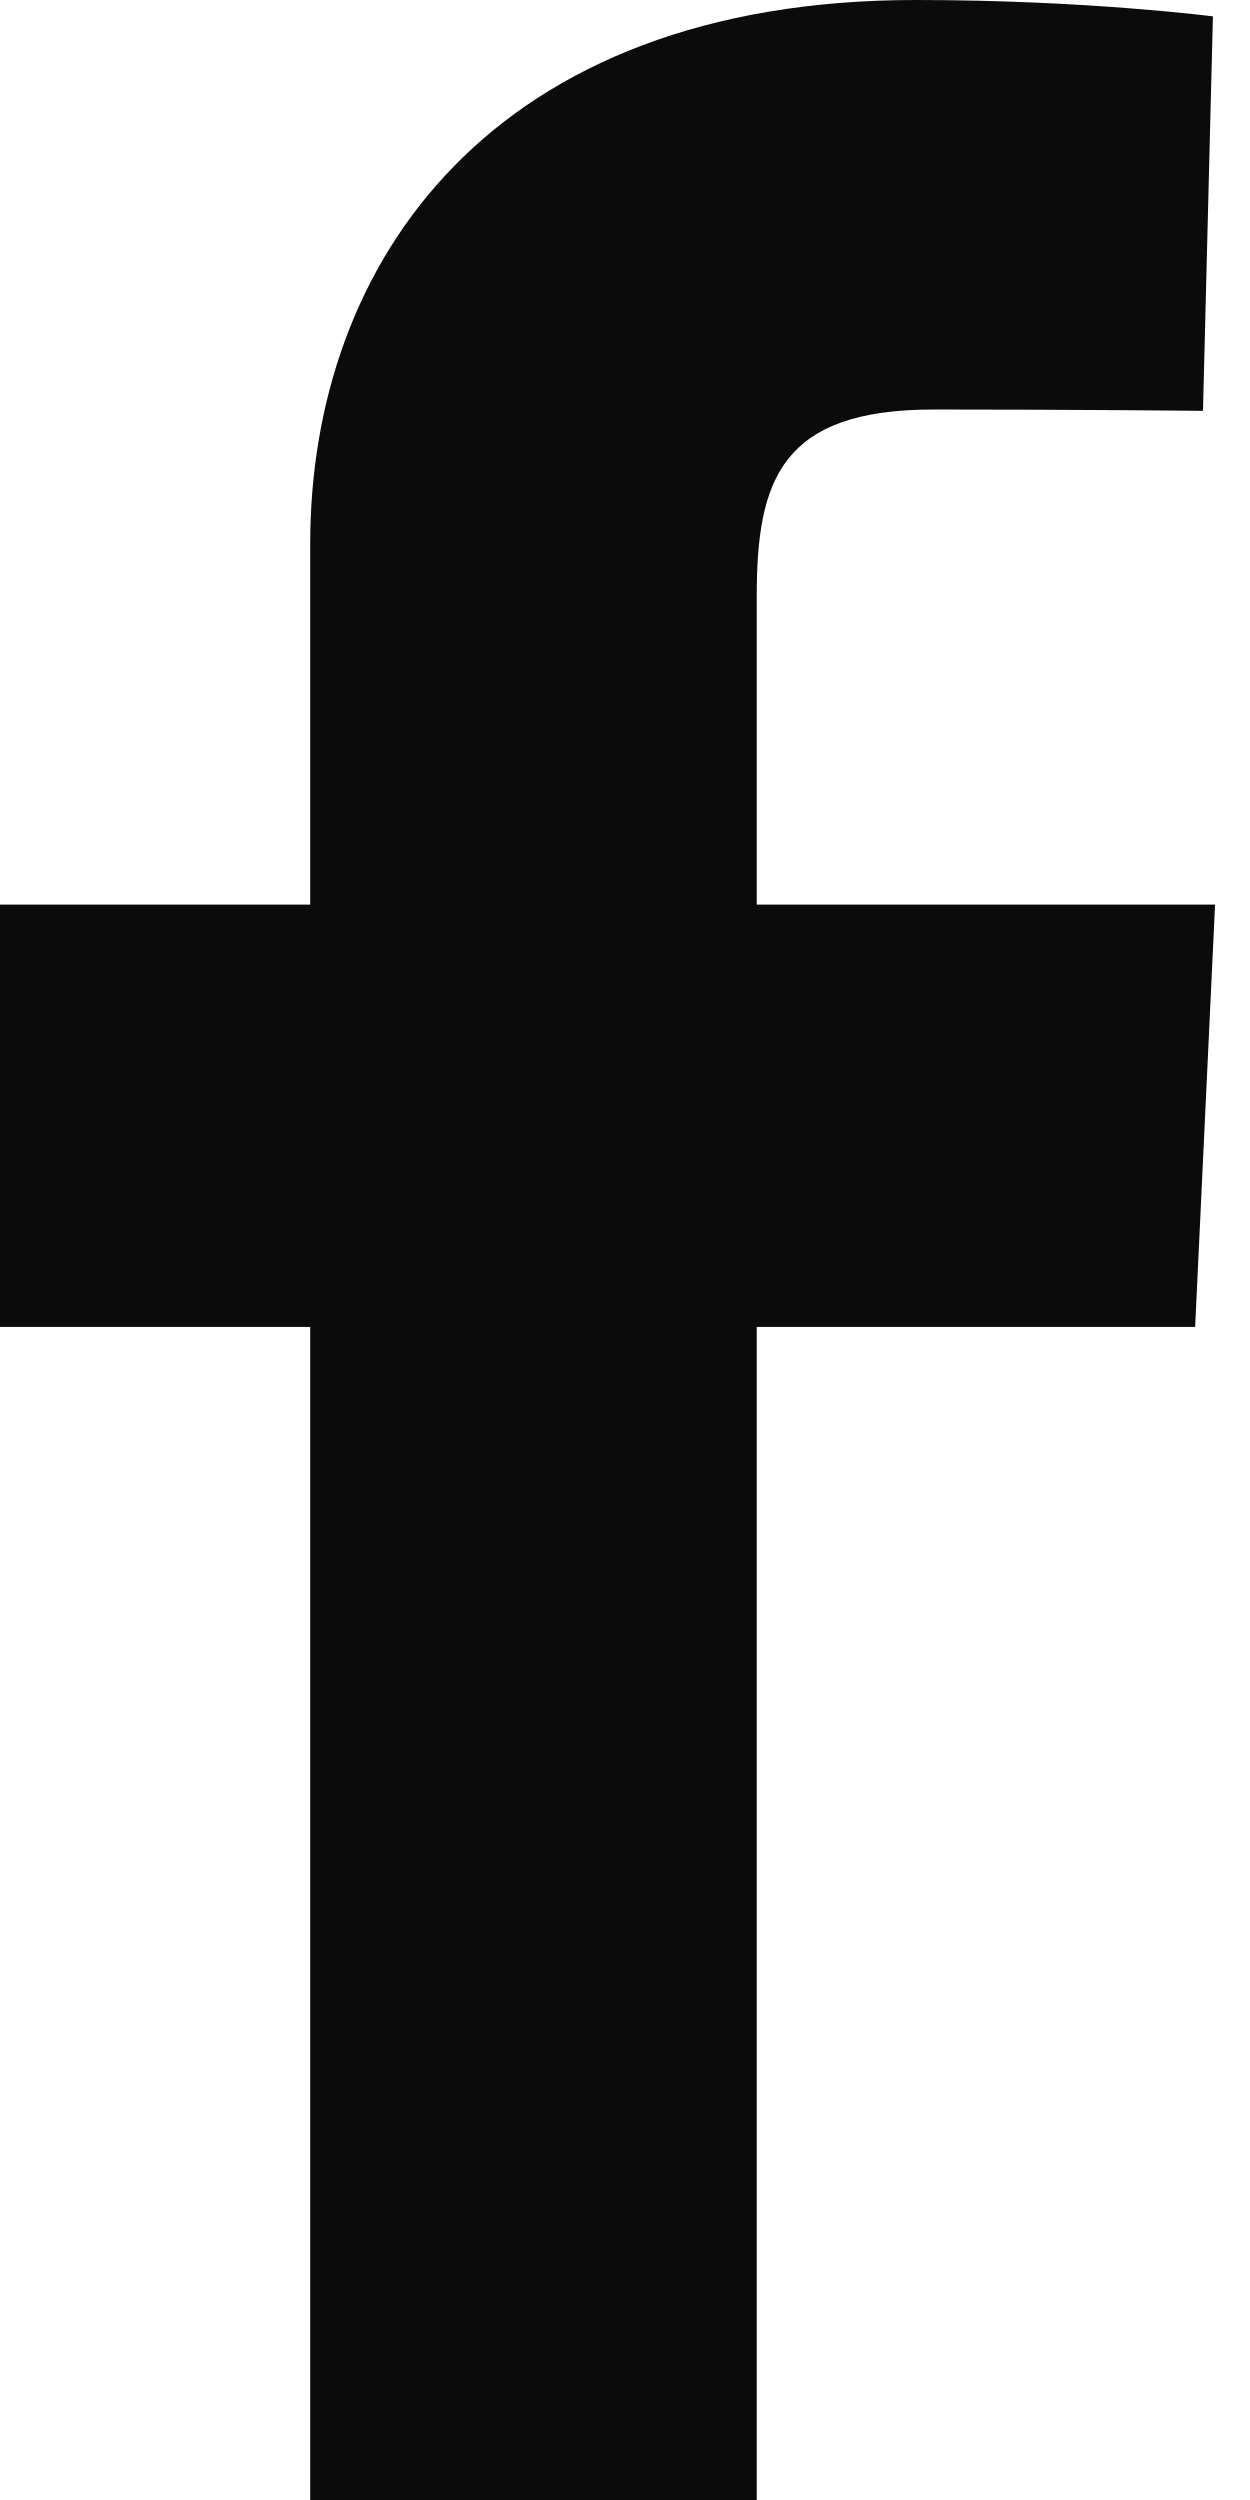
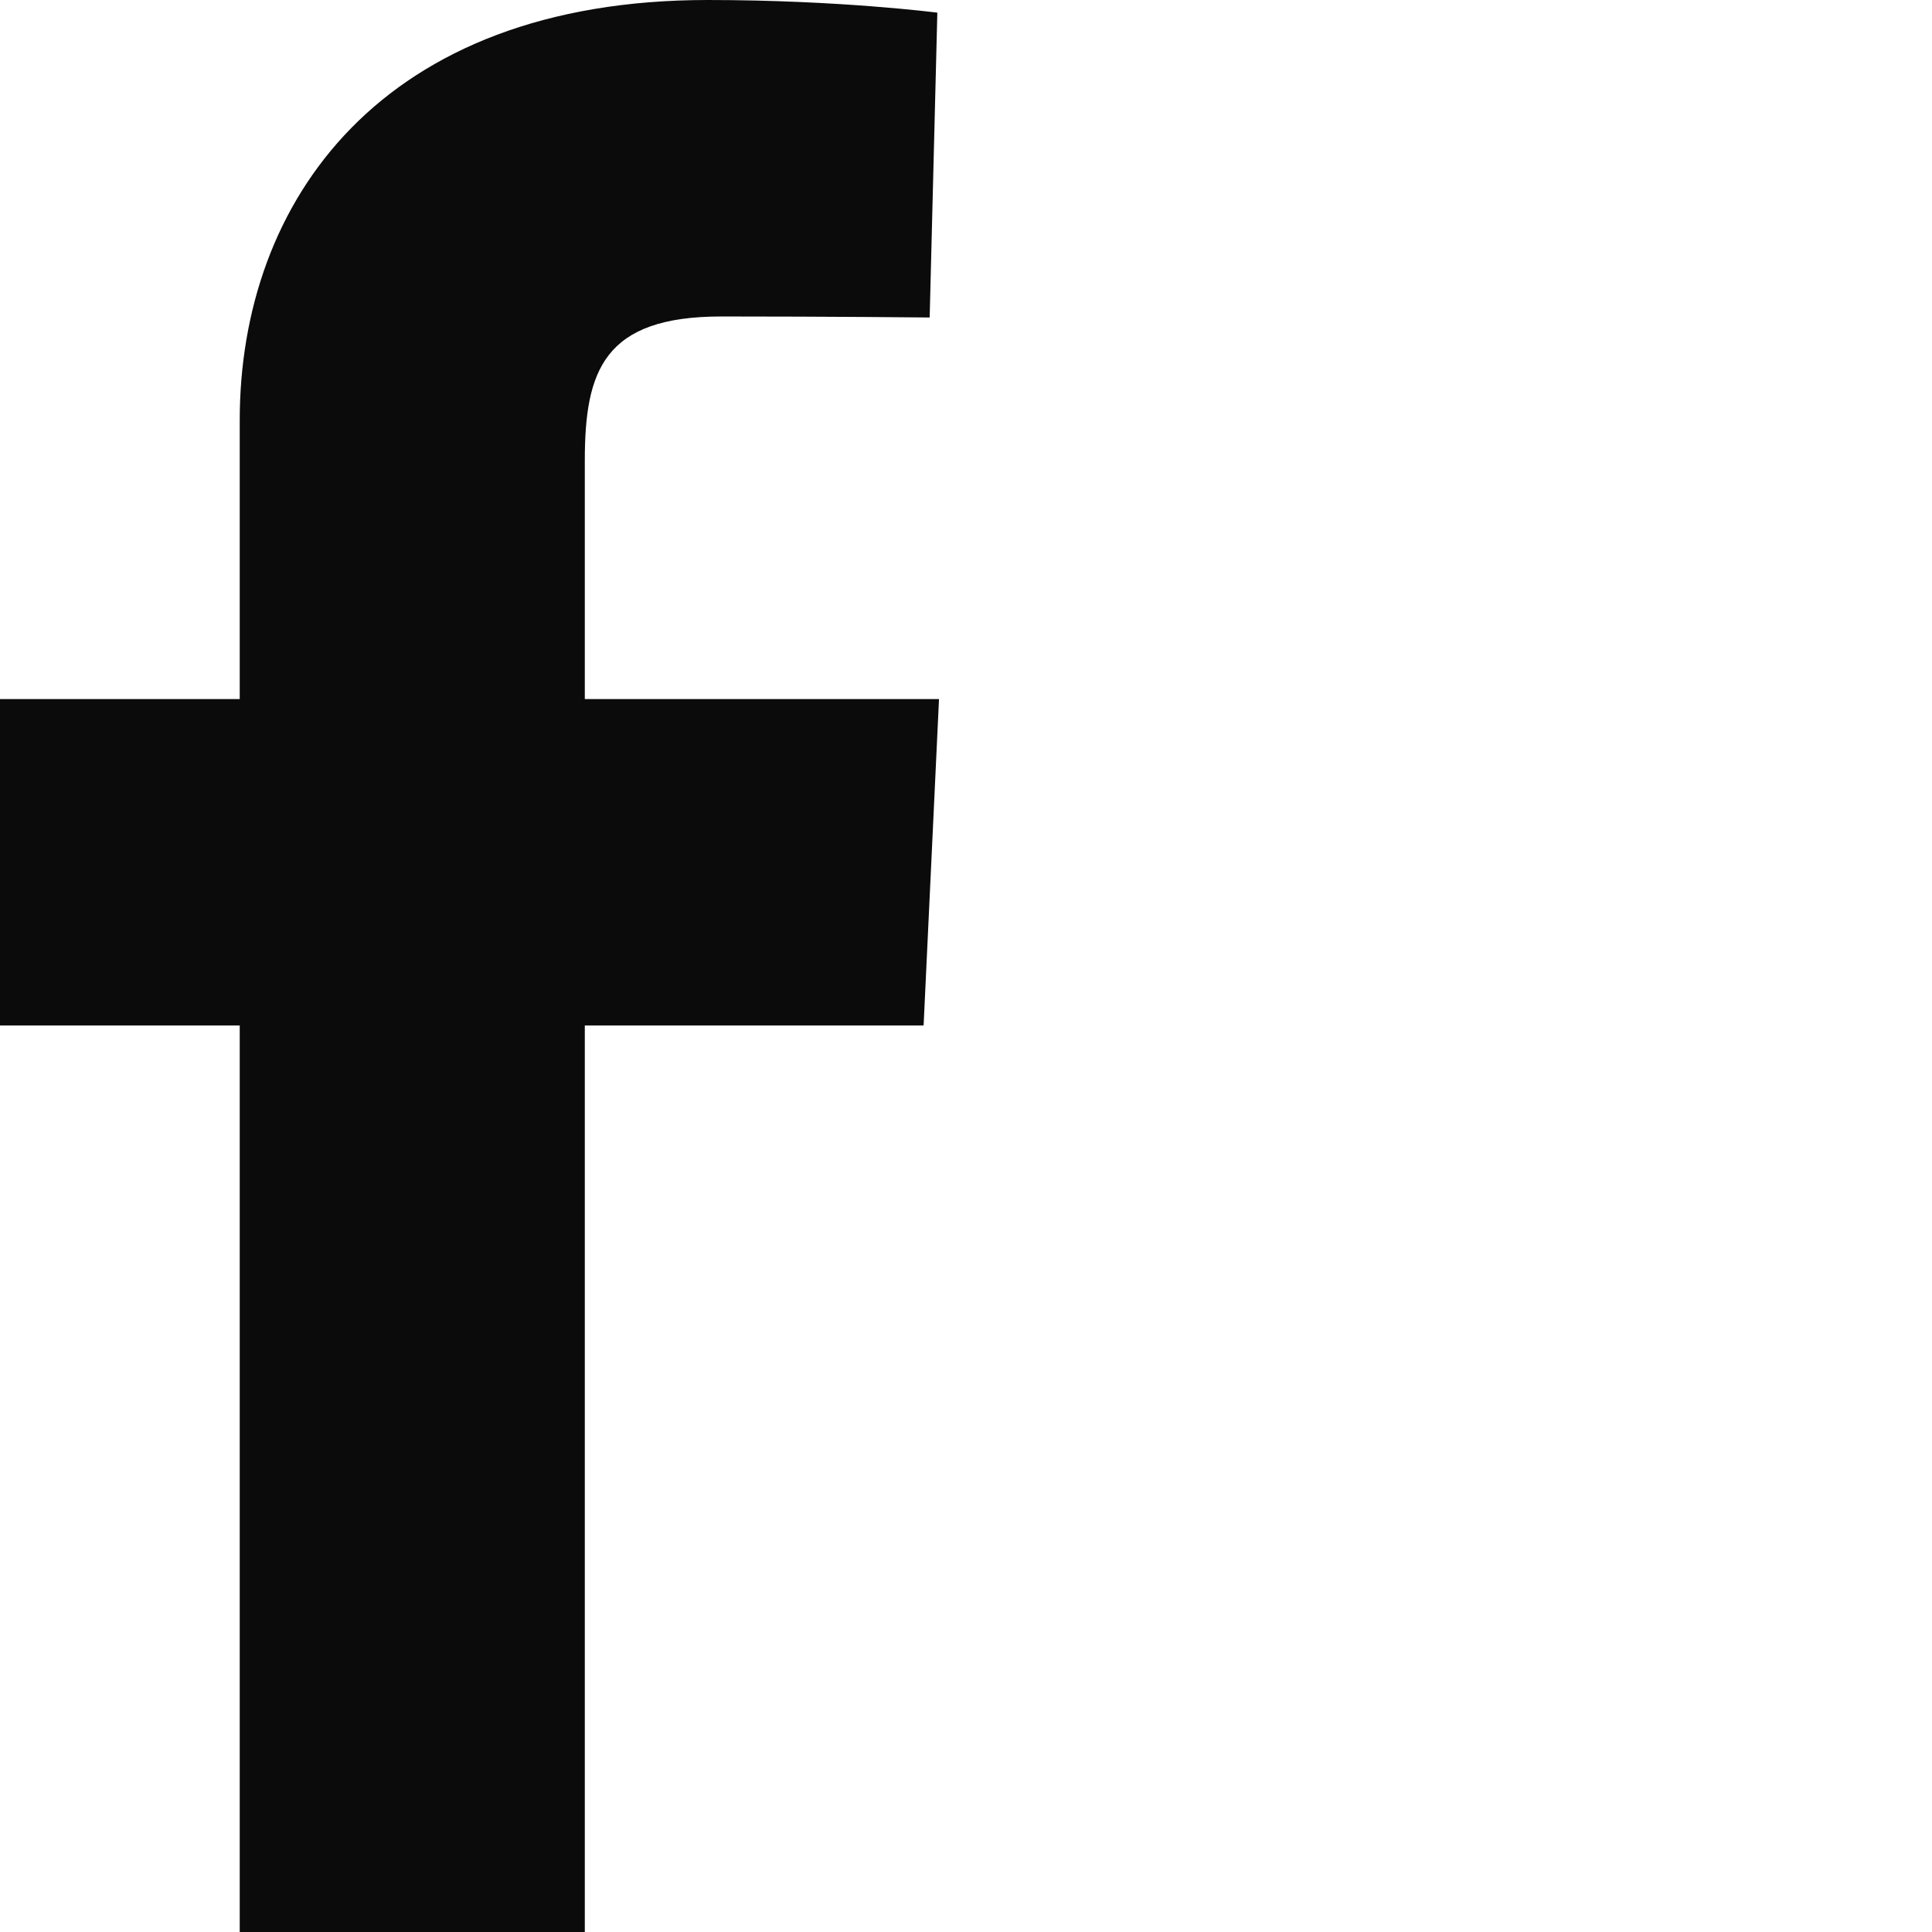
- <svg xmlns="http://www.w3.org/2000/svg" width="18" height="36" viewBox="0 0 18 36" fill="none">
+ <svg xmlns="http://www.w3.org/2000/svg" width="36" height="36" viewBox="0 0 36 36" fill="none">
  <path id="Vector" d="M4.467 36V19.108H0V13.026H4.467V7.831C4.467 3.749 7.105 0 13.185 0C15.646 0 17.466 0.236 17.466 0.236L17.323 5.916C17.323 5.916 15.467 5.897 13.441 5.897C11.249 5.897 10.897 6.908 10.897 8.585V13.026H17.497L17.21 19.108H10.897V36H4.467Z" fill="#0B0B0B" />
</svg>
